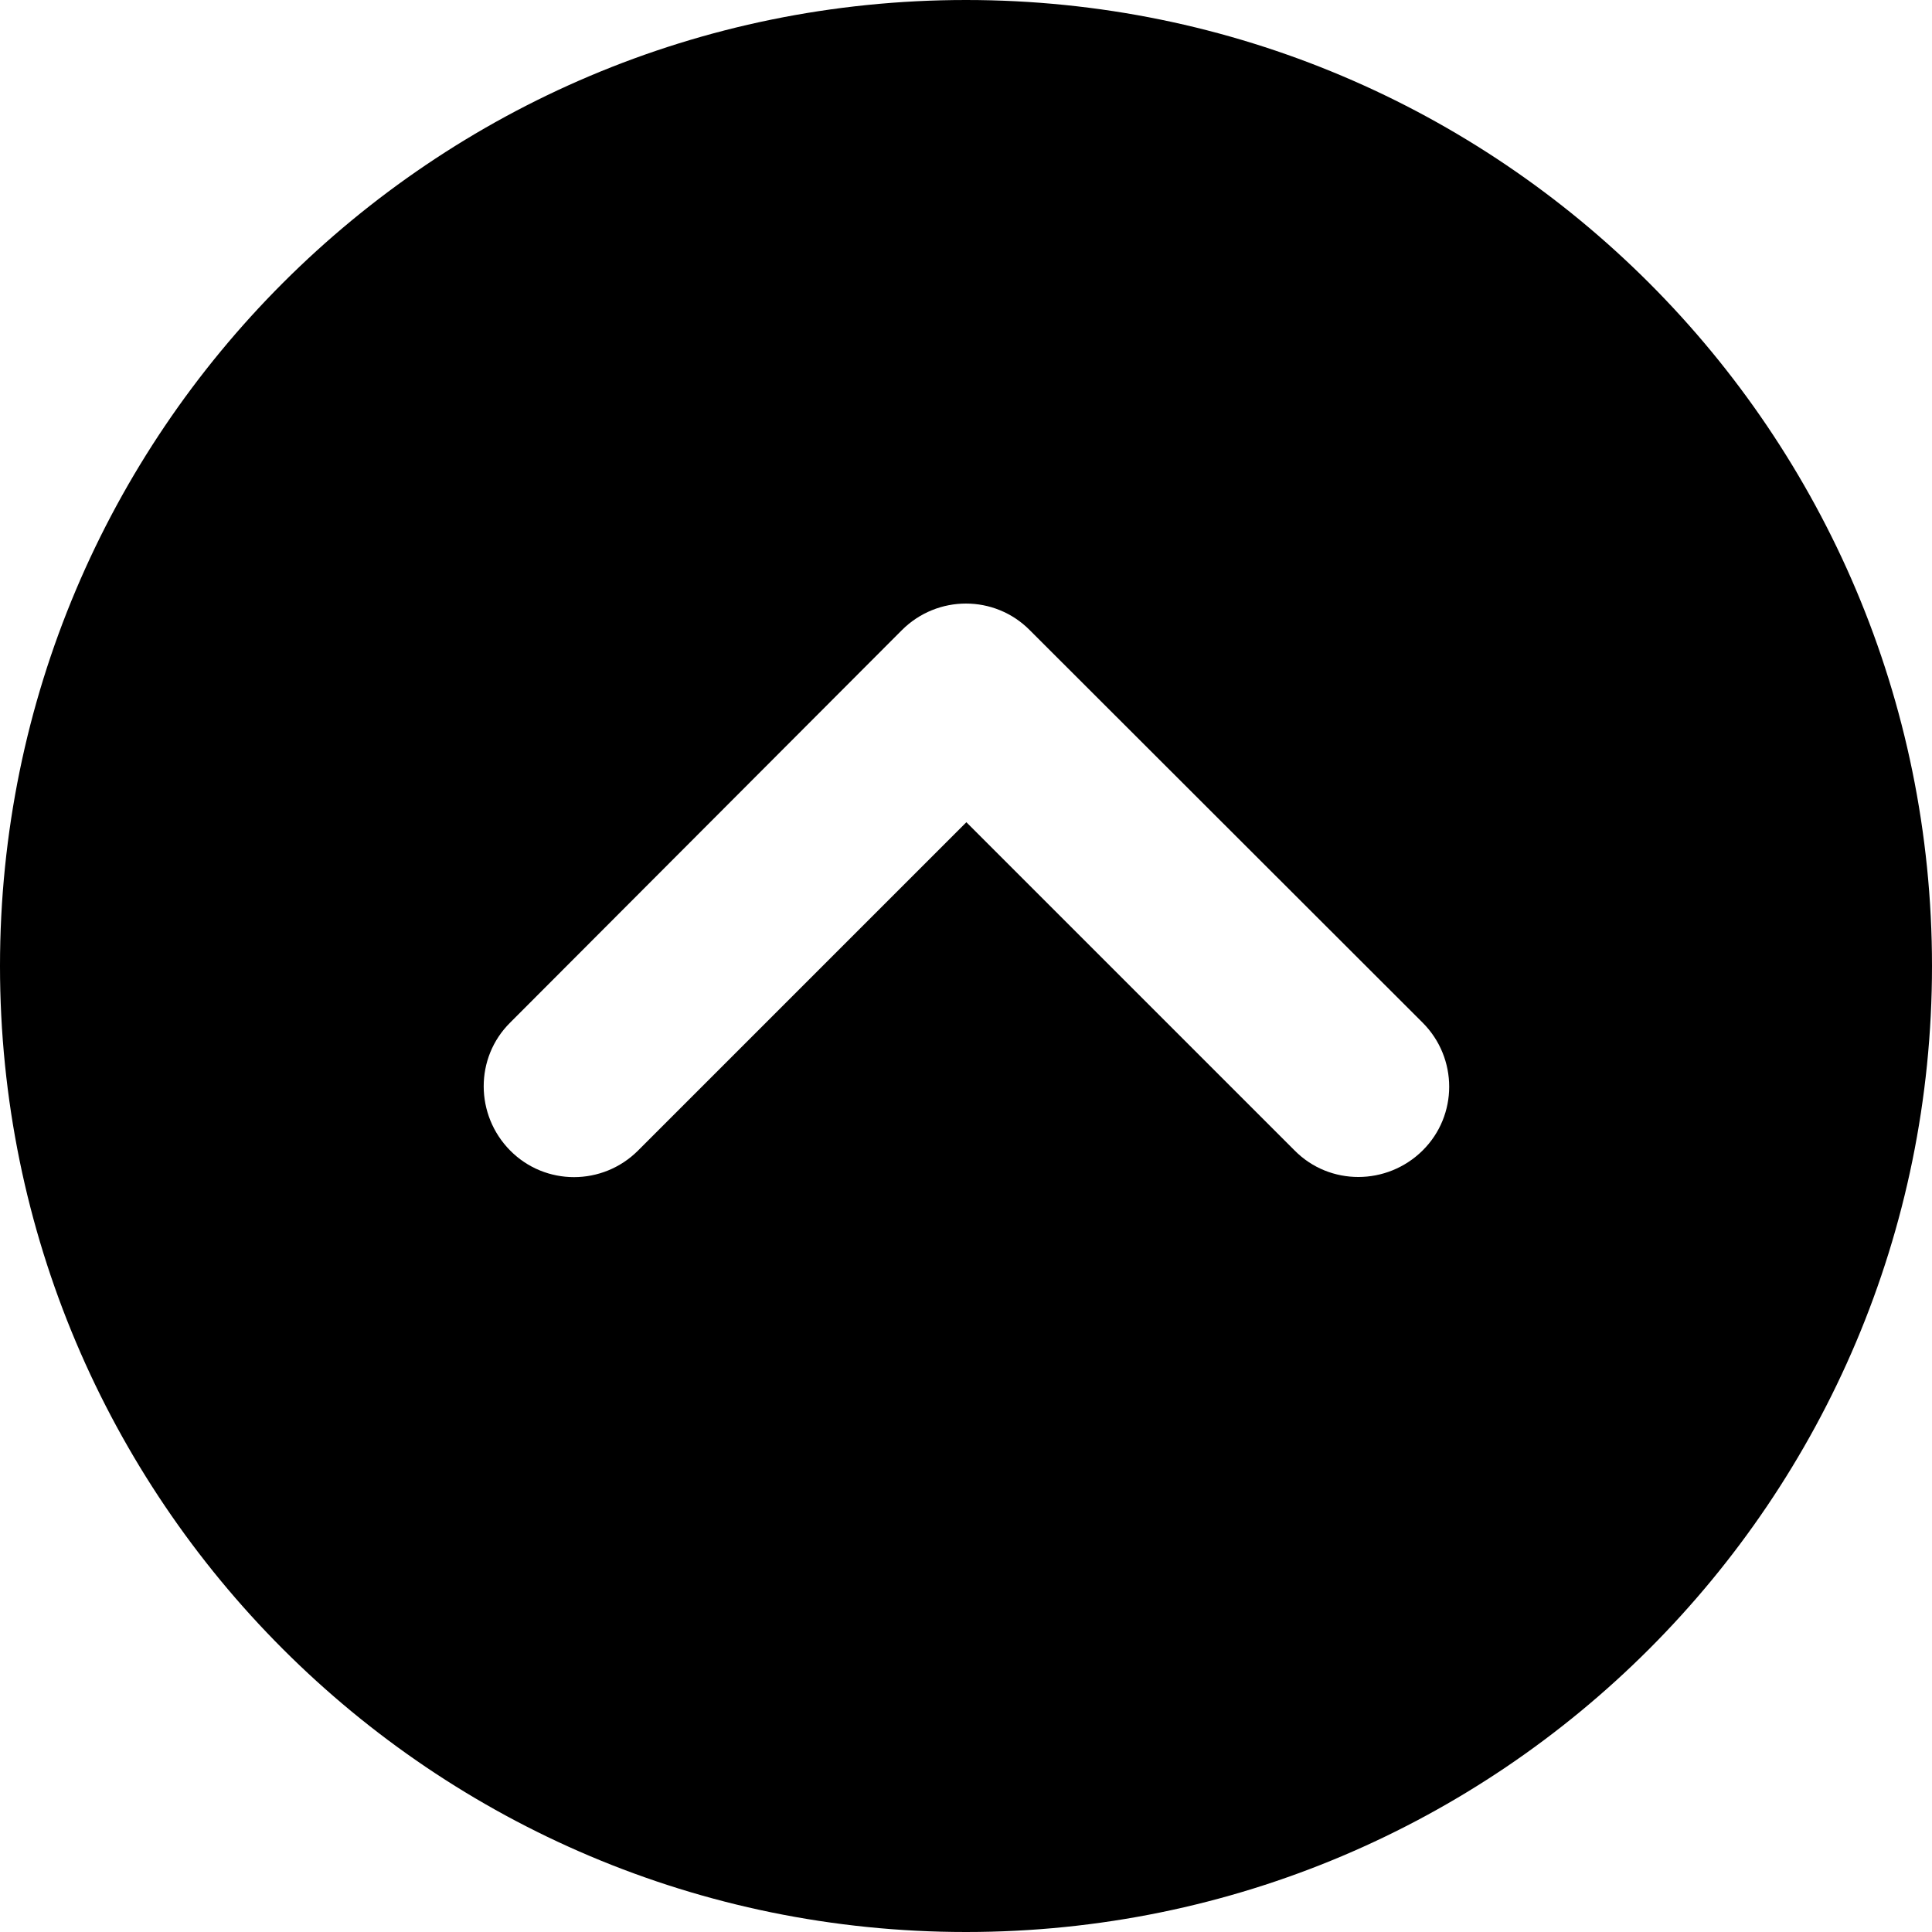
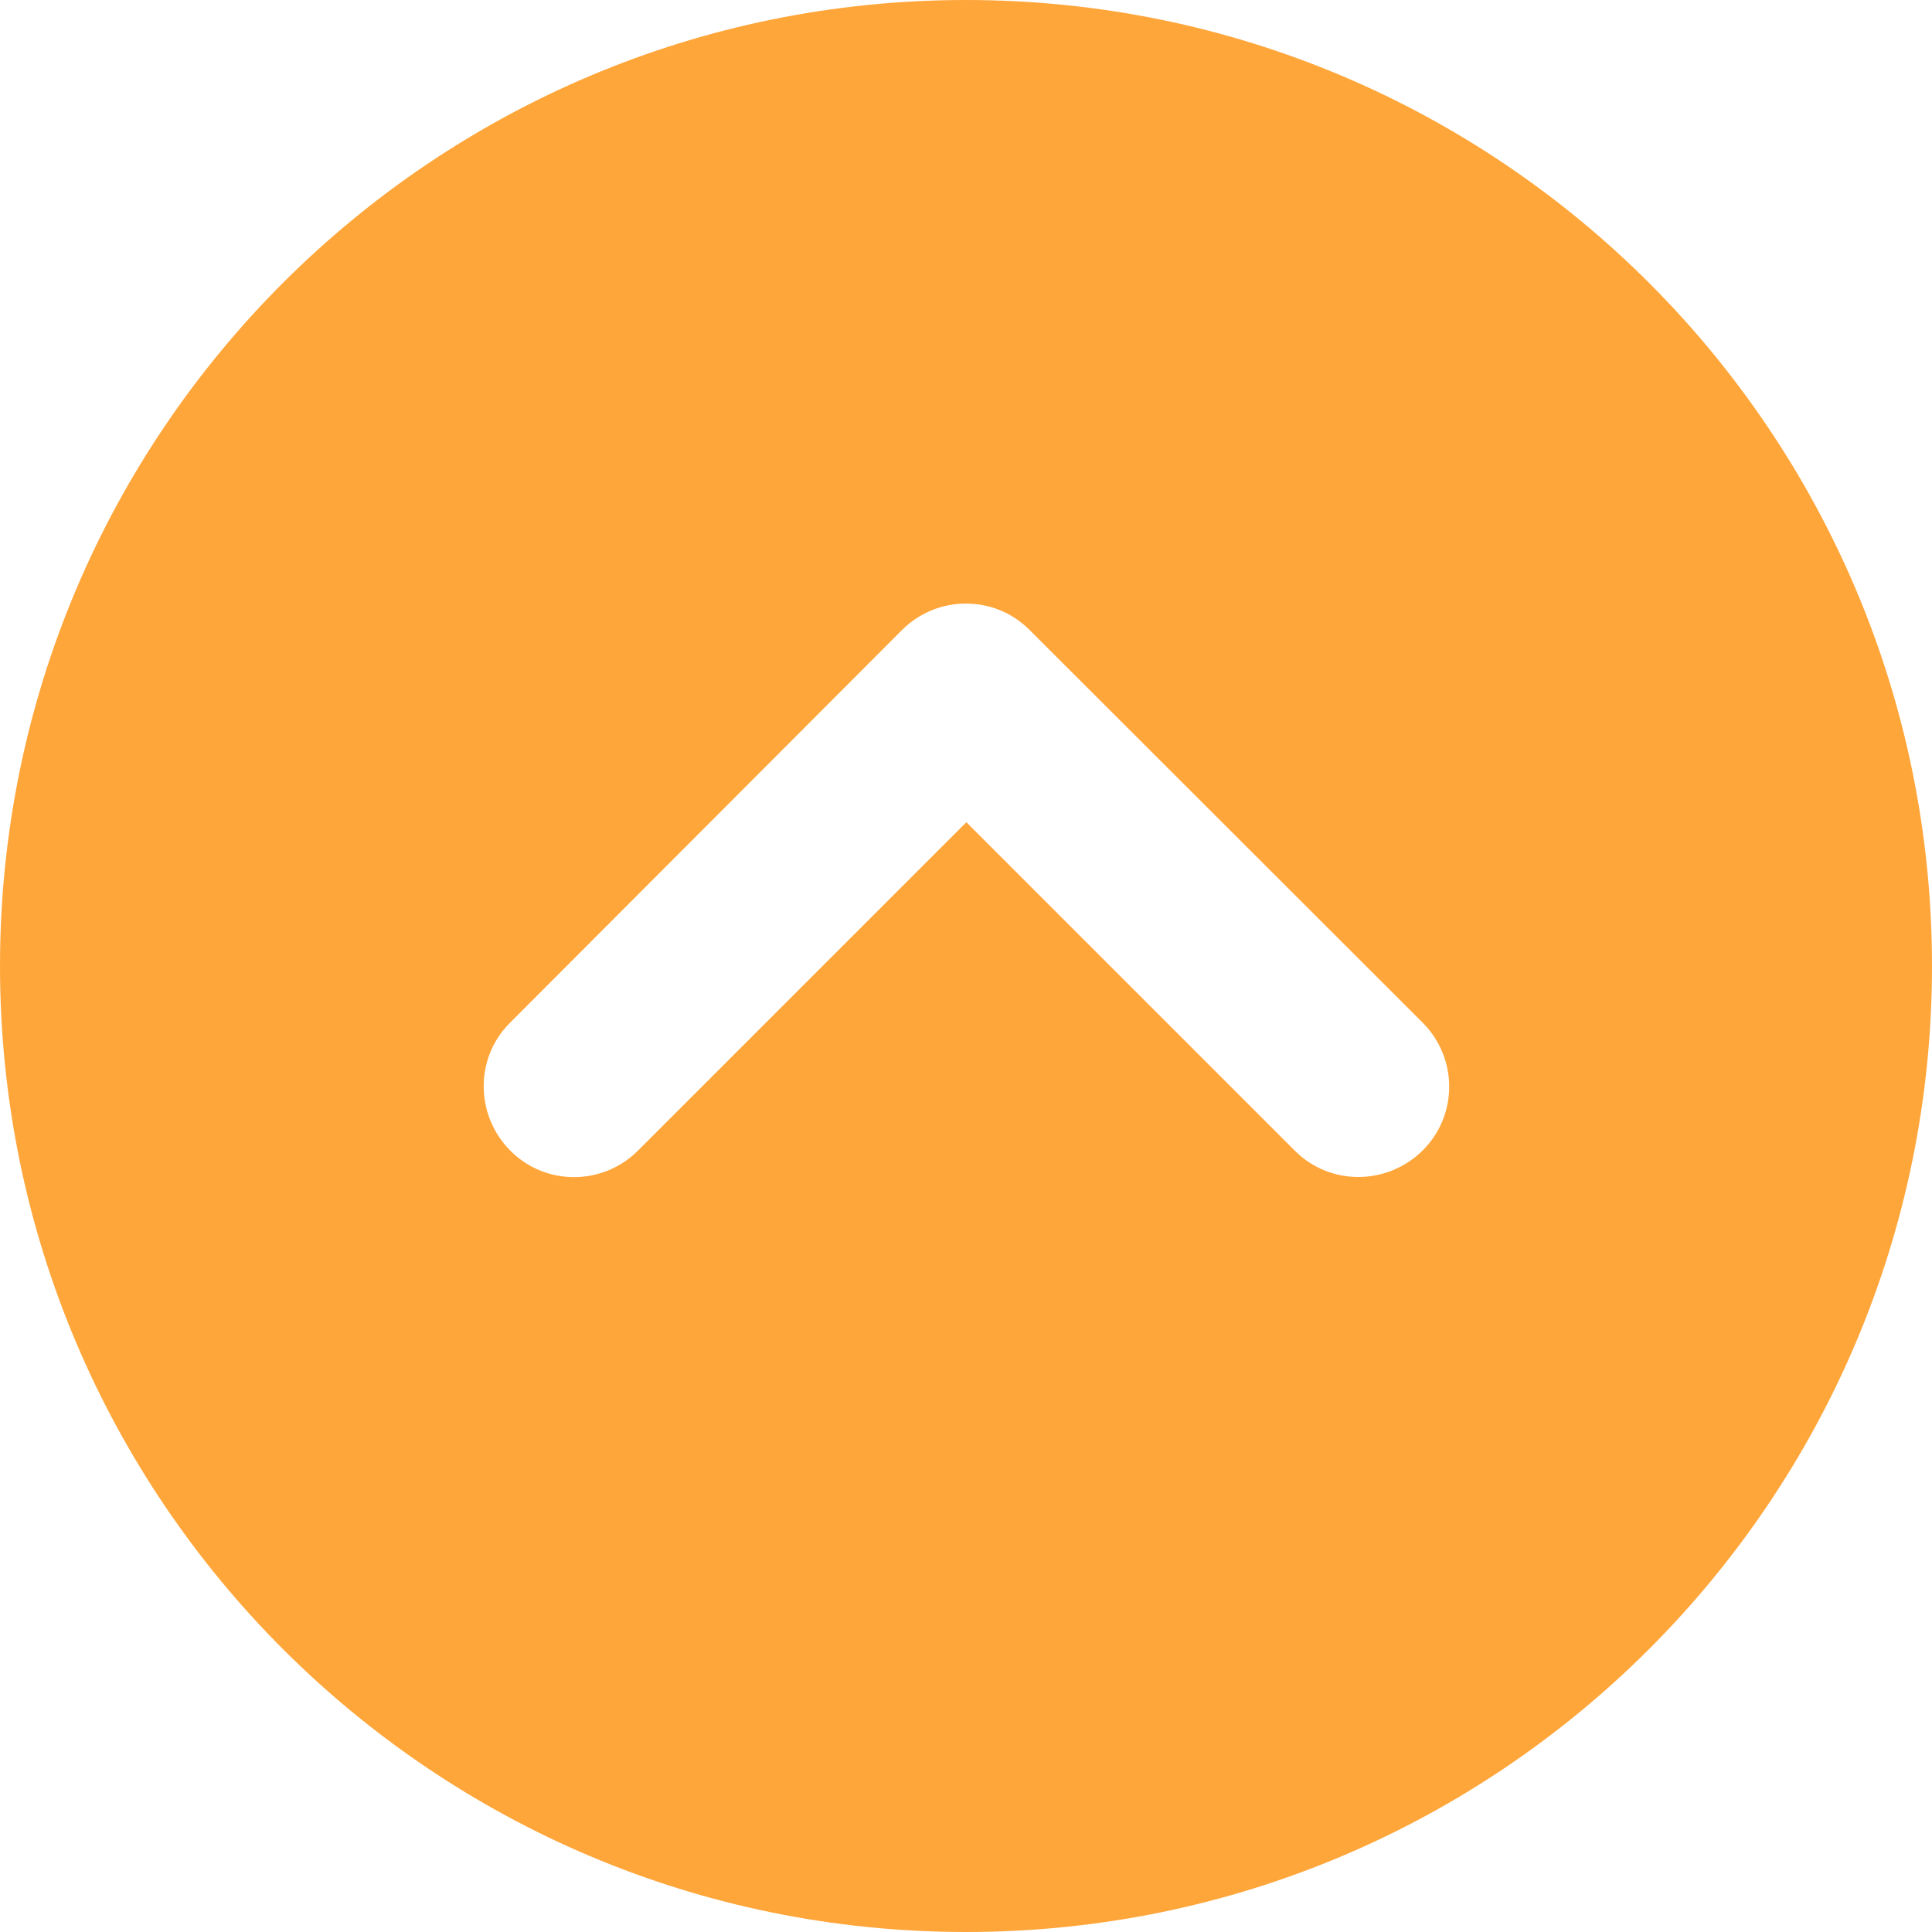
<svg xmlns="http://www.w3.org/2000/svg" viewBox="0 0 512 512">
-   <path d="M256 512c141.4 0 256-114.6 256-256S397.4 0 256 0S0 114.6 0 256S114.6 512 256 512zM377 271c9.4 9.4 9.4 24.6 0 33.9s-24.6 9.4-33.9 0l-87-87-87 87c-9.4 9.4-24.6 9.4-33.9 0s-9.4-24.6 0-33.9L239 167c9.4-9.4 24.6-9.4 33.9 0L377 271z" />
+   <path fill="#ffa63a" d="M256 512c141.4 0 256-114.6 256-256S397.4 0 256 0S0 114.6 0 256S114.6 512 256 512zM377 271c9.4 9.4 9.4 24.6 0 33.9s-24.6 9.4-33.9 0l-87-87-87 87c-9.4 9.4-24.6 9.4-33.9 0s-9.4-24.6 0-33.9L239 167c9.4-9.4 24.6-9.4 33.9 0L377 271z" />
</svg>
